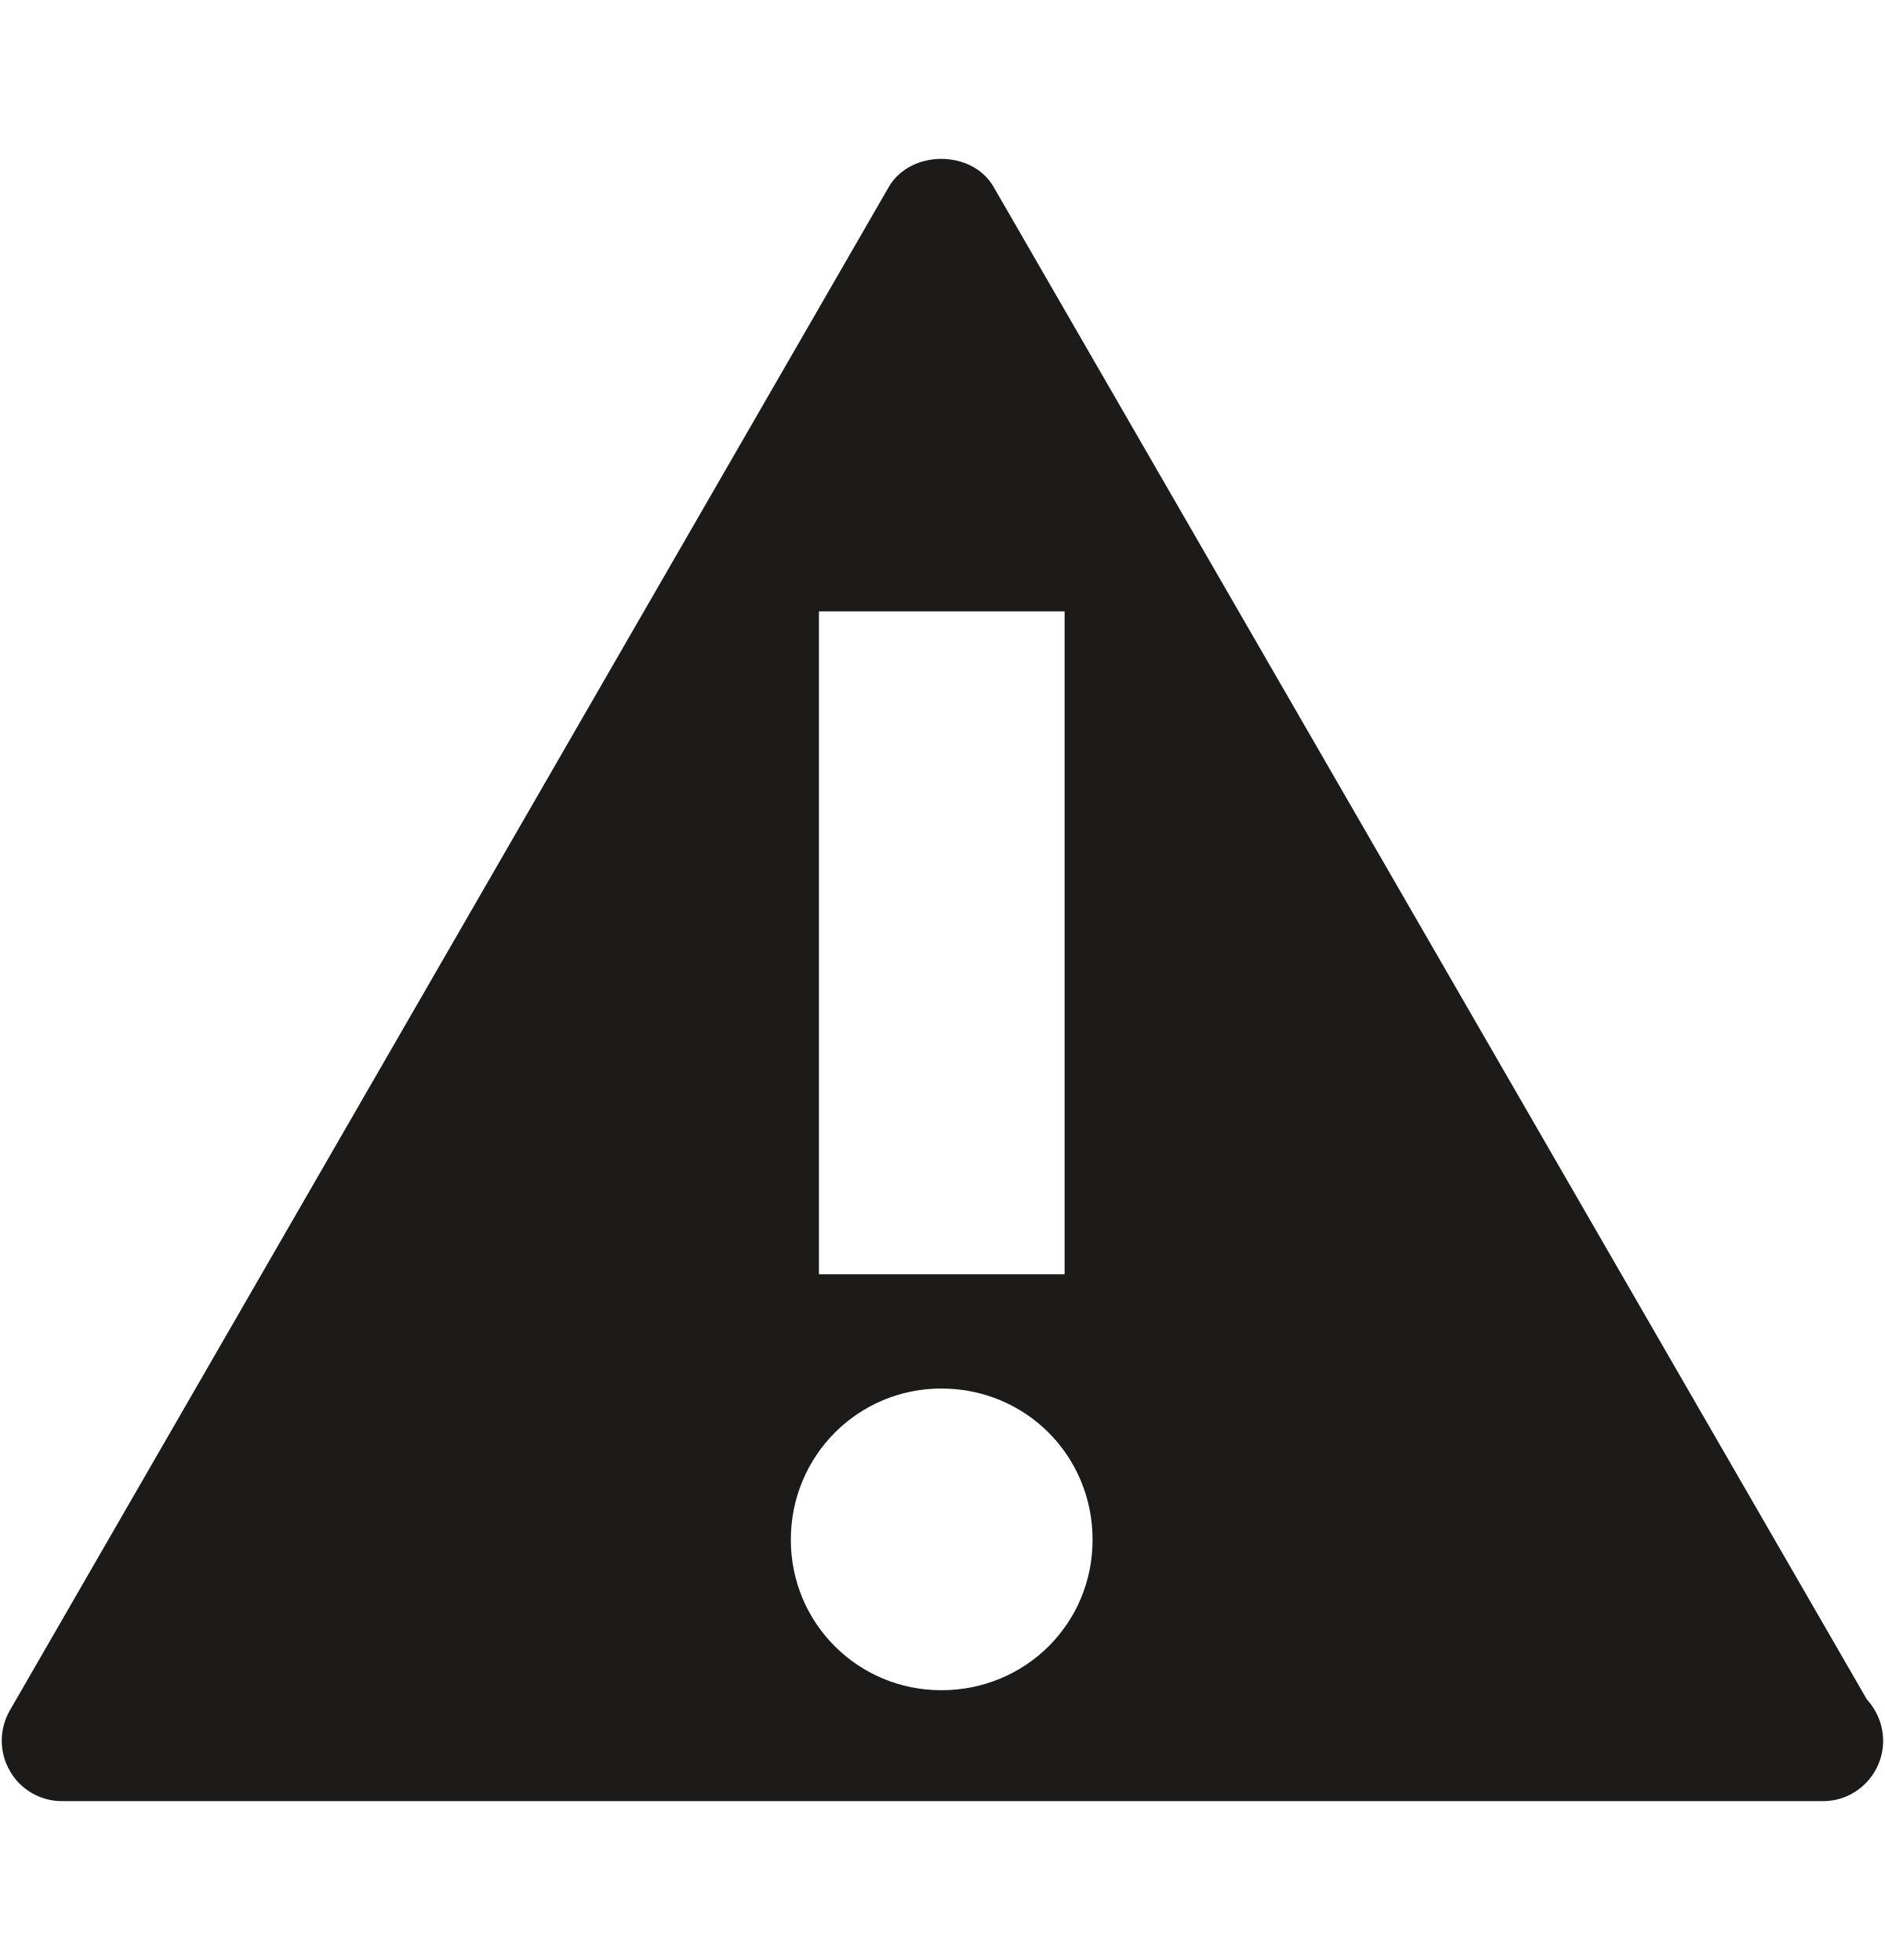
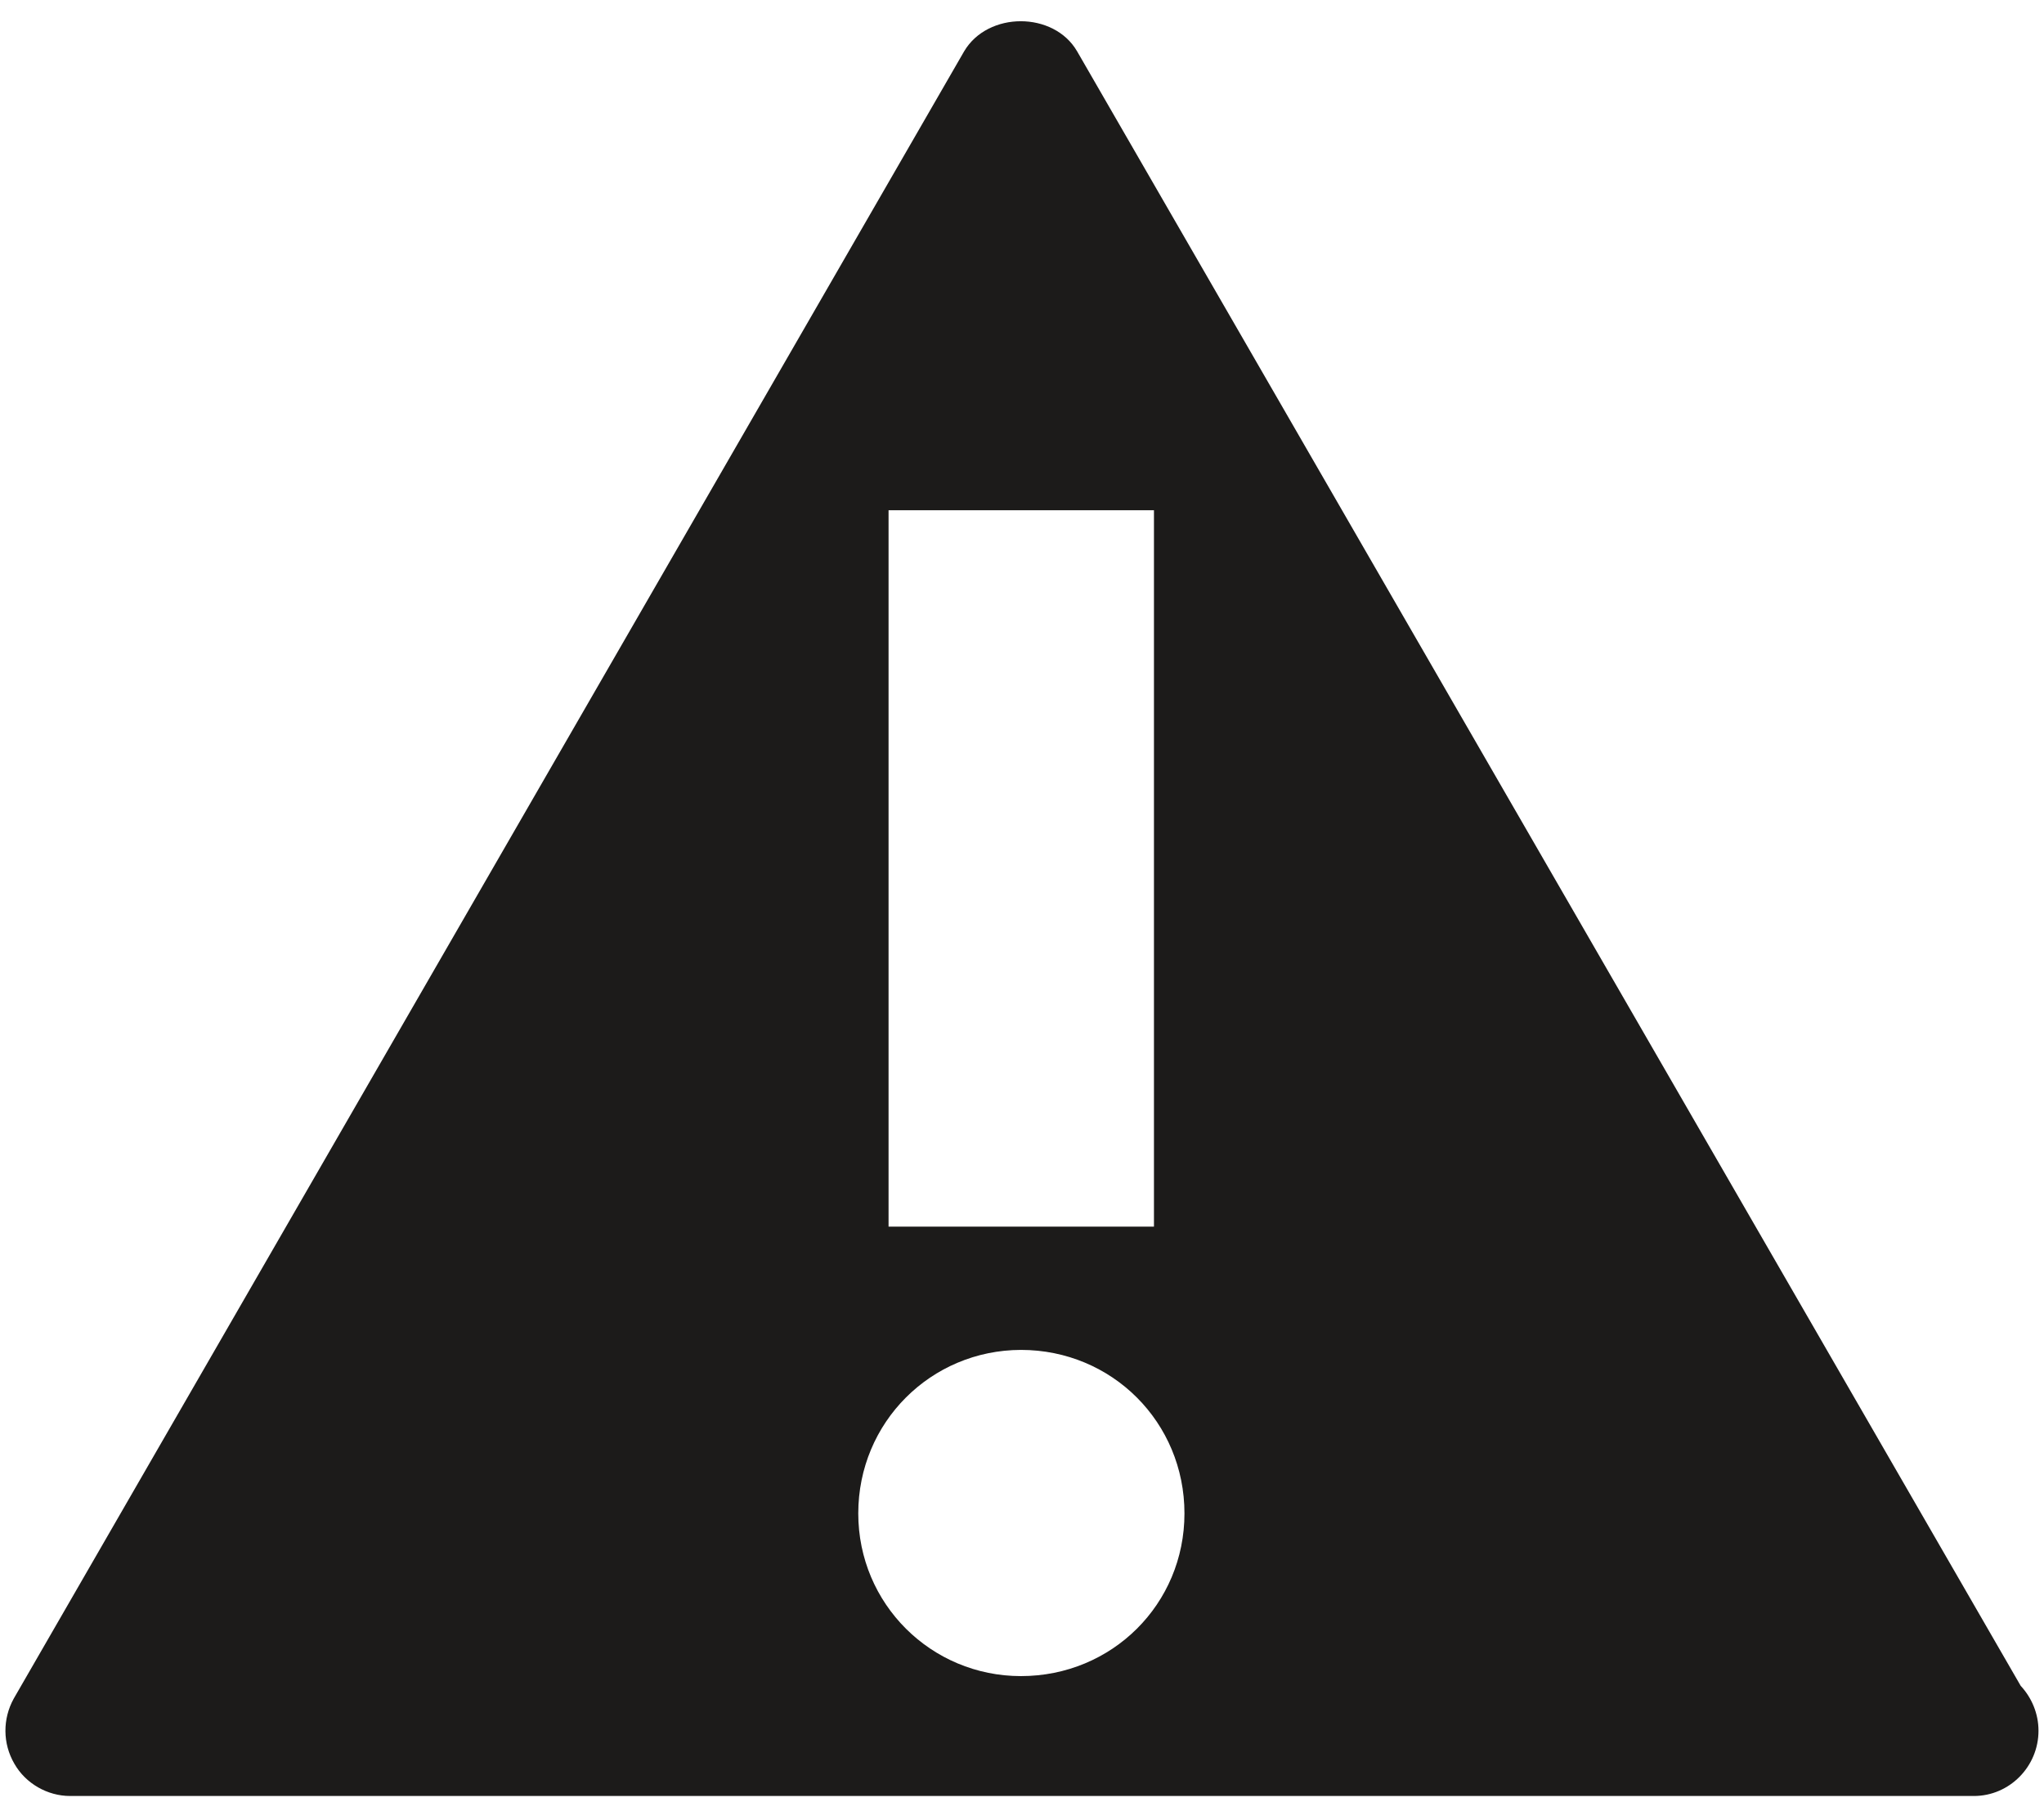
- <svg xmlns="http://www.w3.org/2000/svg" version="1.1" x="0px" y="0px" viewBox="0 0 961.539 1000" style="enable-background:new 0 0 961.539 1000;" xml:space="preserve">
+ <svg xmlns="http://www.w3.org/2000/svg" version="1.1" id="Layer_1" x="0px" y="0px" viewBox="0 0 965 858.9" style="enable-background:new 0 0 965 858.9;" xml:space="preserve">
+   <style type="text/css">
+ 	.st0{fill:#1C1B1A;}
+ </style>
  <g id="KP_x5F_Alert">
-     <path style="fill:#1C1B1A;" d="M960.648,888.182c0,16.871-13.746,30.759-30.549,30.759c-0.519,0-0.729,0-0.935,0H31.419   c-10.728,0-20.969-5.904-26.262-15.207c-5.641-9.616-5.641-21.243-0.277-30.827L453.491,95.224   c11.162-18.886,42.301-18.886,53.303,0l445.522,771.783C957.421,872.594,960.648,880.024,960.648,888.182z M403.433,785.603   c0,42.714,34.385,76.754,76.754,76.754c42.995,0,77.17-34.04,77.17-76.754c0-42.995-34.175-77.17-77.17-77.17   C437.818,708.433,403.433,742.608,403.433,785.603z M543.088,311.927H417.769v338.219h125.319V311.927z" />
+     <path class="st0" d="M962.4,817.1c0,16.9-13.7,30.8-30.5,30.8c-0.5,0-0.7,0-0.9,0H33.1c-10.7,0-21-5.9-26.3-15.2   c-5.6-9.6-5.6-21.2-0.3-30.8L455.2,24.2c11.2-18.9,42.3-18.9,53.3,0L954,795.9C959.2,801.5,962.4,809,962.4,817.1z M405.2,714.5   c0,42.7,34.4,76.8,76.8,76.8c43,0,77.2-34,77.2-76.8c0-43-34.2-77.2-77.2-77.2C439.5,637.4,405.2,671.5,405.2,714.5z M544.8,240.9   H419.5v338.2h125.3V240.9z" />
  </g>
-   <g id="Layer_1">
+   <g id="Layer_1_1_">
</g>
</svg>
